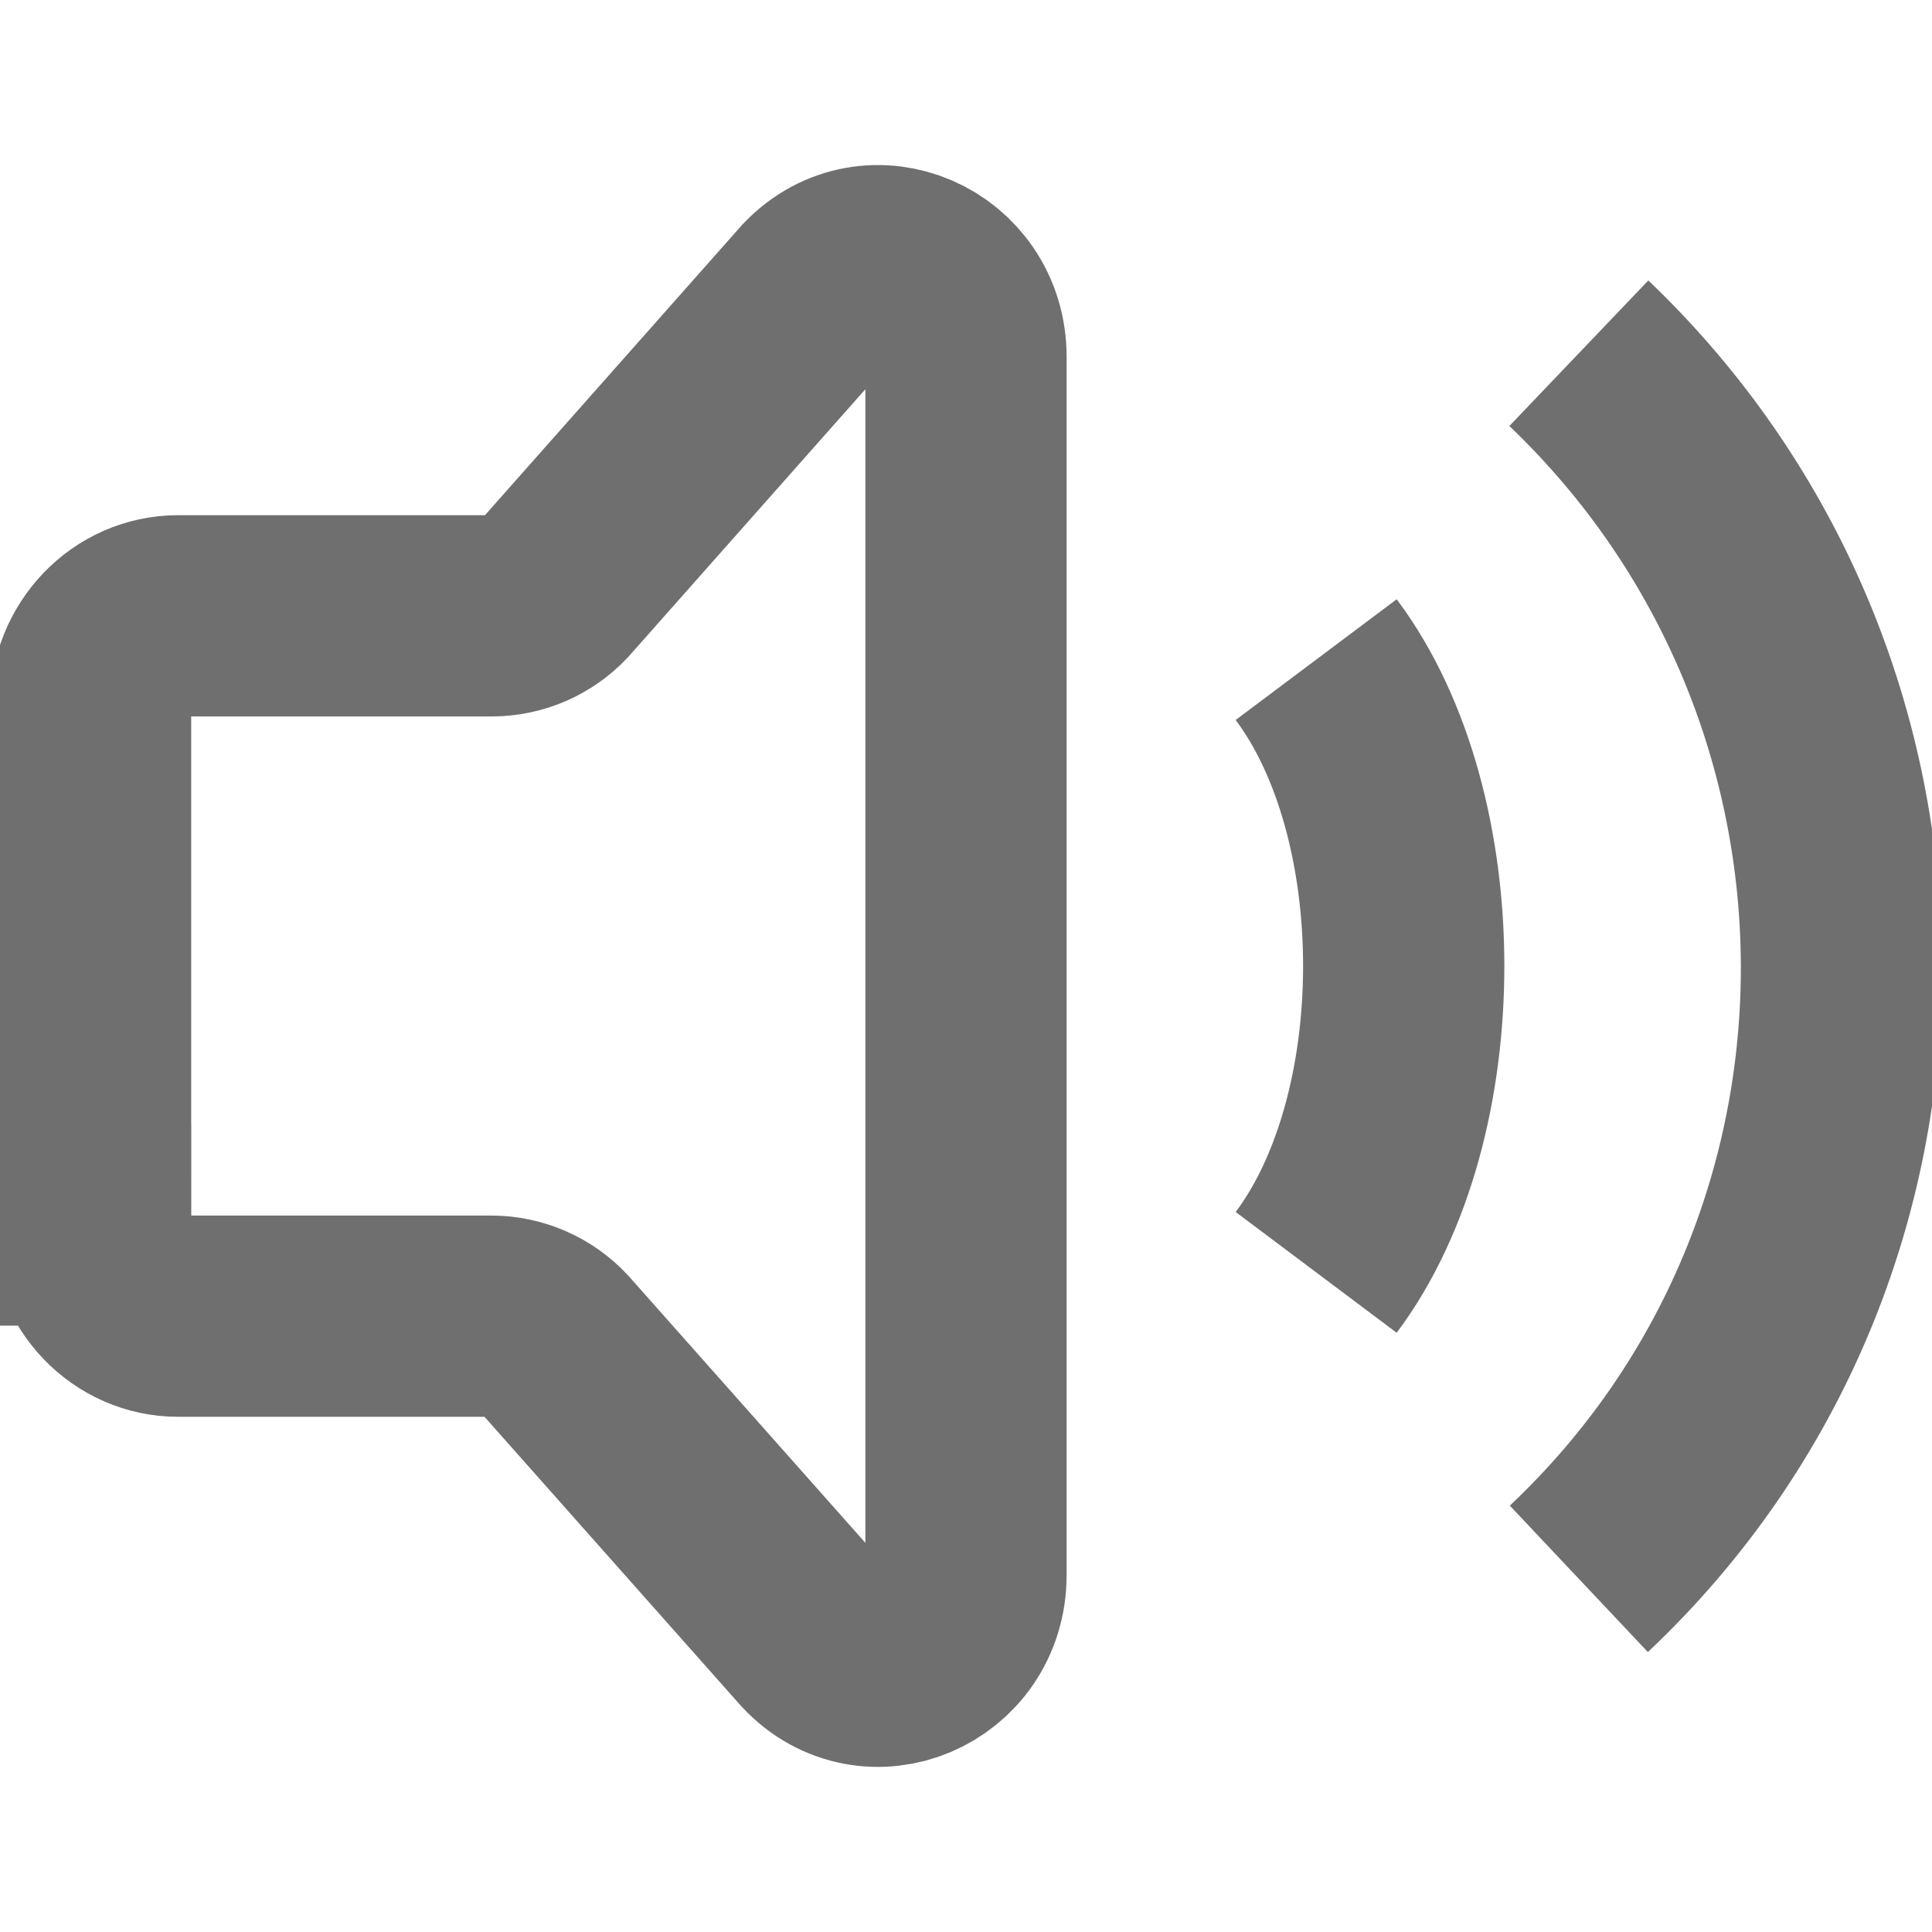
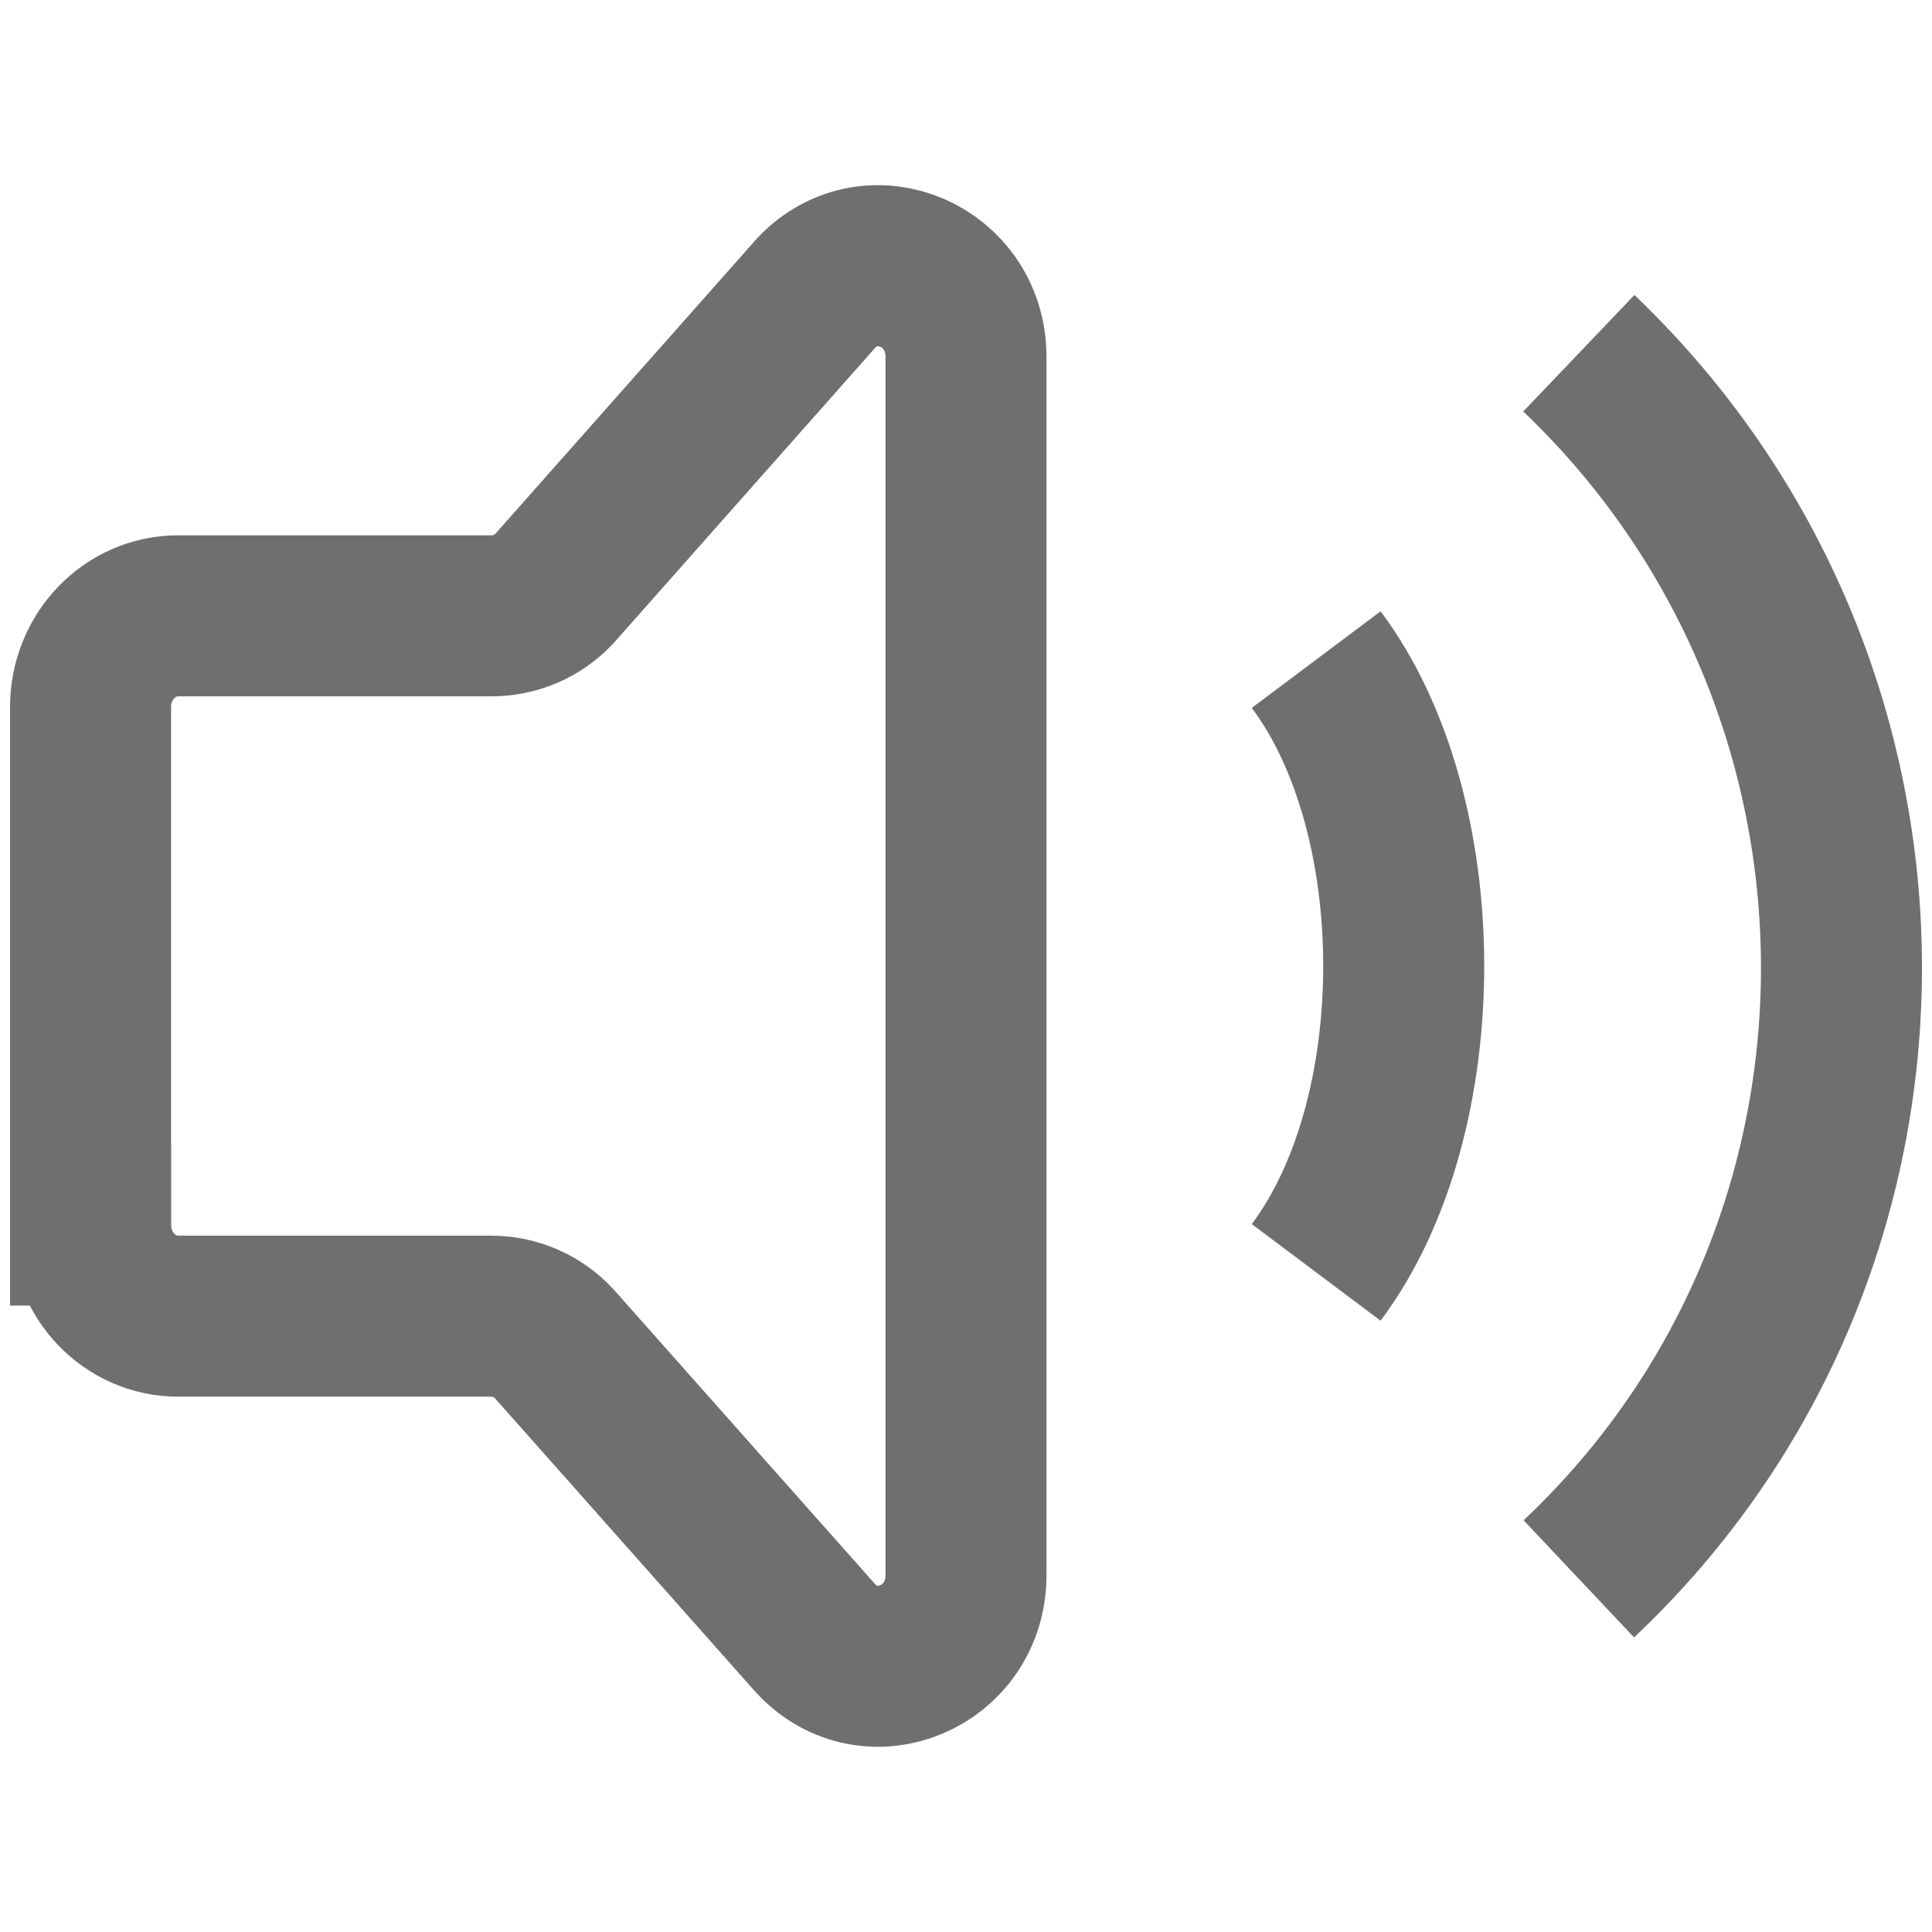
- <svg xmlns="http://www.w3.org/2000/svg" viewBox="0 0 24 24" fill="none" stroke="#6f6f6f" stroke-width="2.5">
+ <svg xmlns="http://www.w3.org/2000/svg" viewBox="0 0 24 24" fill="none" stroke="#6f6f6f" stroke-width="2">
  <path d="m 16.35,8.194 c 1.45,1.934 1.45,5.679 0,7.612" />
  <path d="m 19.613,4.388 c 4.337,4.141 4.363,11.111 0,15.225" />
  <path d="M 1.125,15.218 V 8.781 c 0,-0.624 0.487,-1.131 1.087,-1.131 H 6.113 A 1.066,1.066 0 0 0 6.881,7.318 L 10.144,3.634 c 0.685,-0.713 1.856,-0.208 1.856,0.8 v 15.131 c 0,1.016 -1.185,1.517 -1.866,0.79 L 6.883,16.691 A 1.066,1.066 0 0 0 6.104,16.35 H 2.213 c -0.6,0 -1.087,-0.507 -1.087,-1.132 z" />
</svg>
